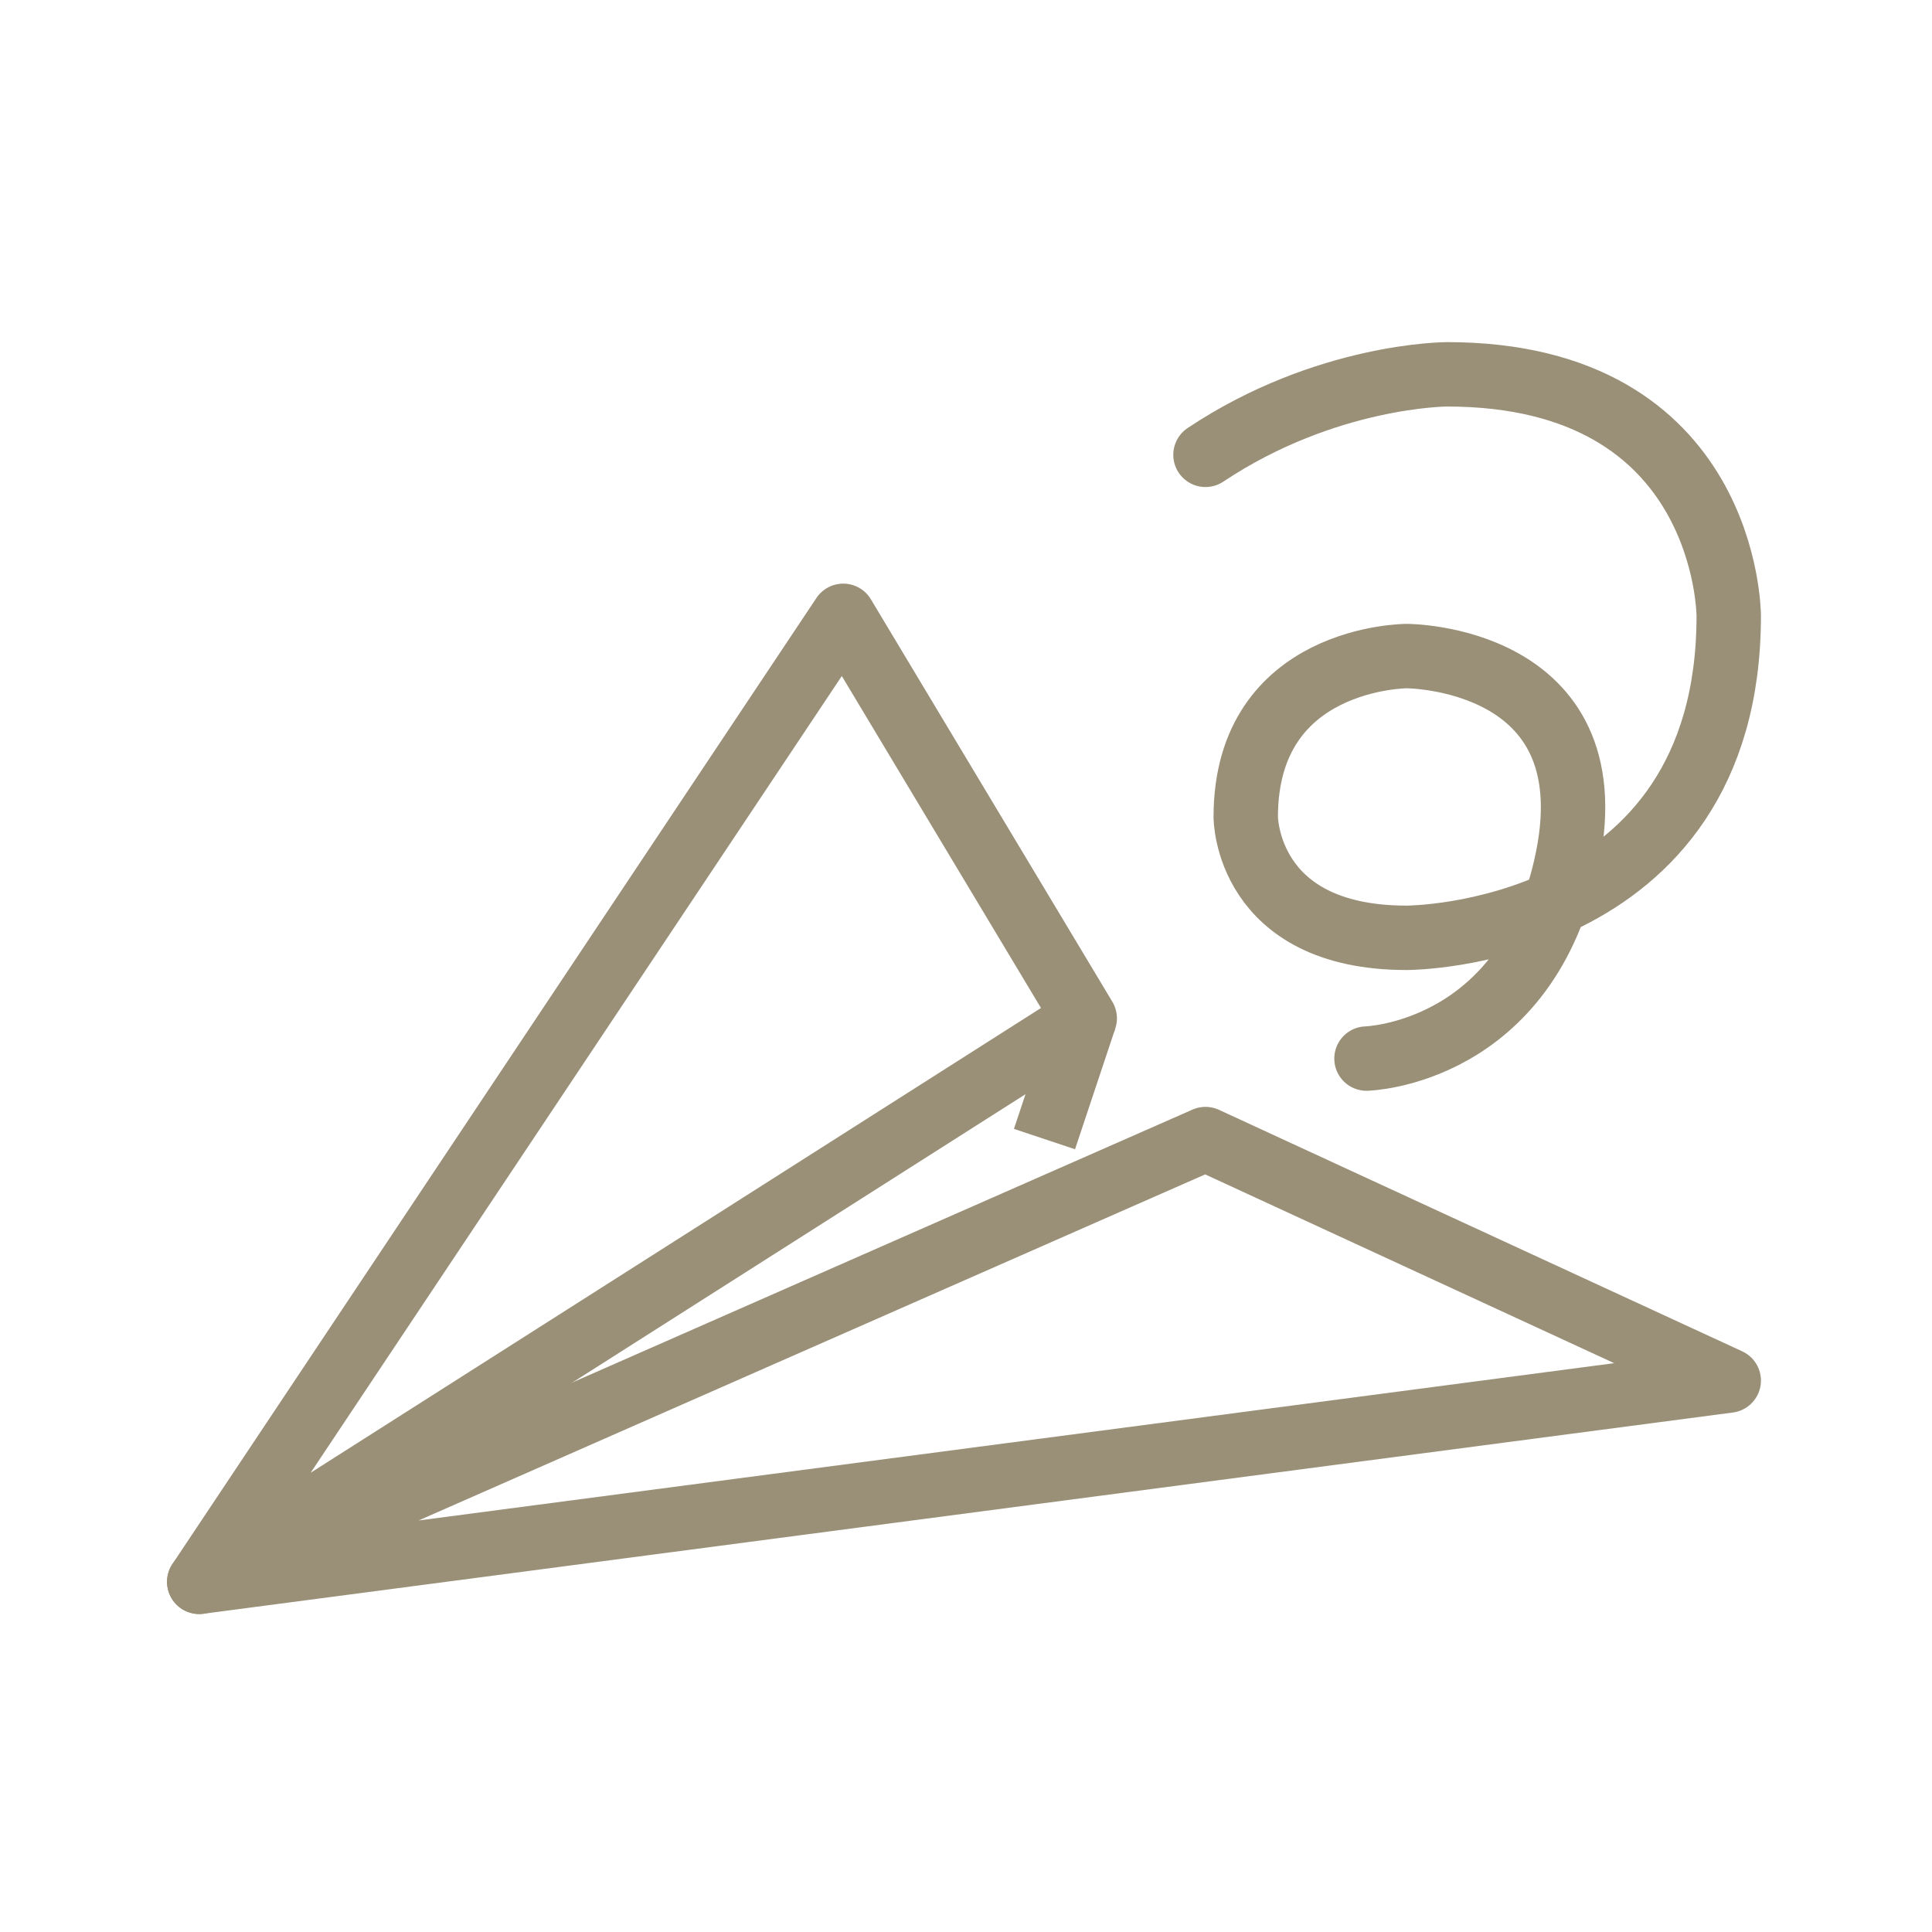
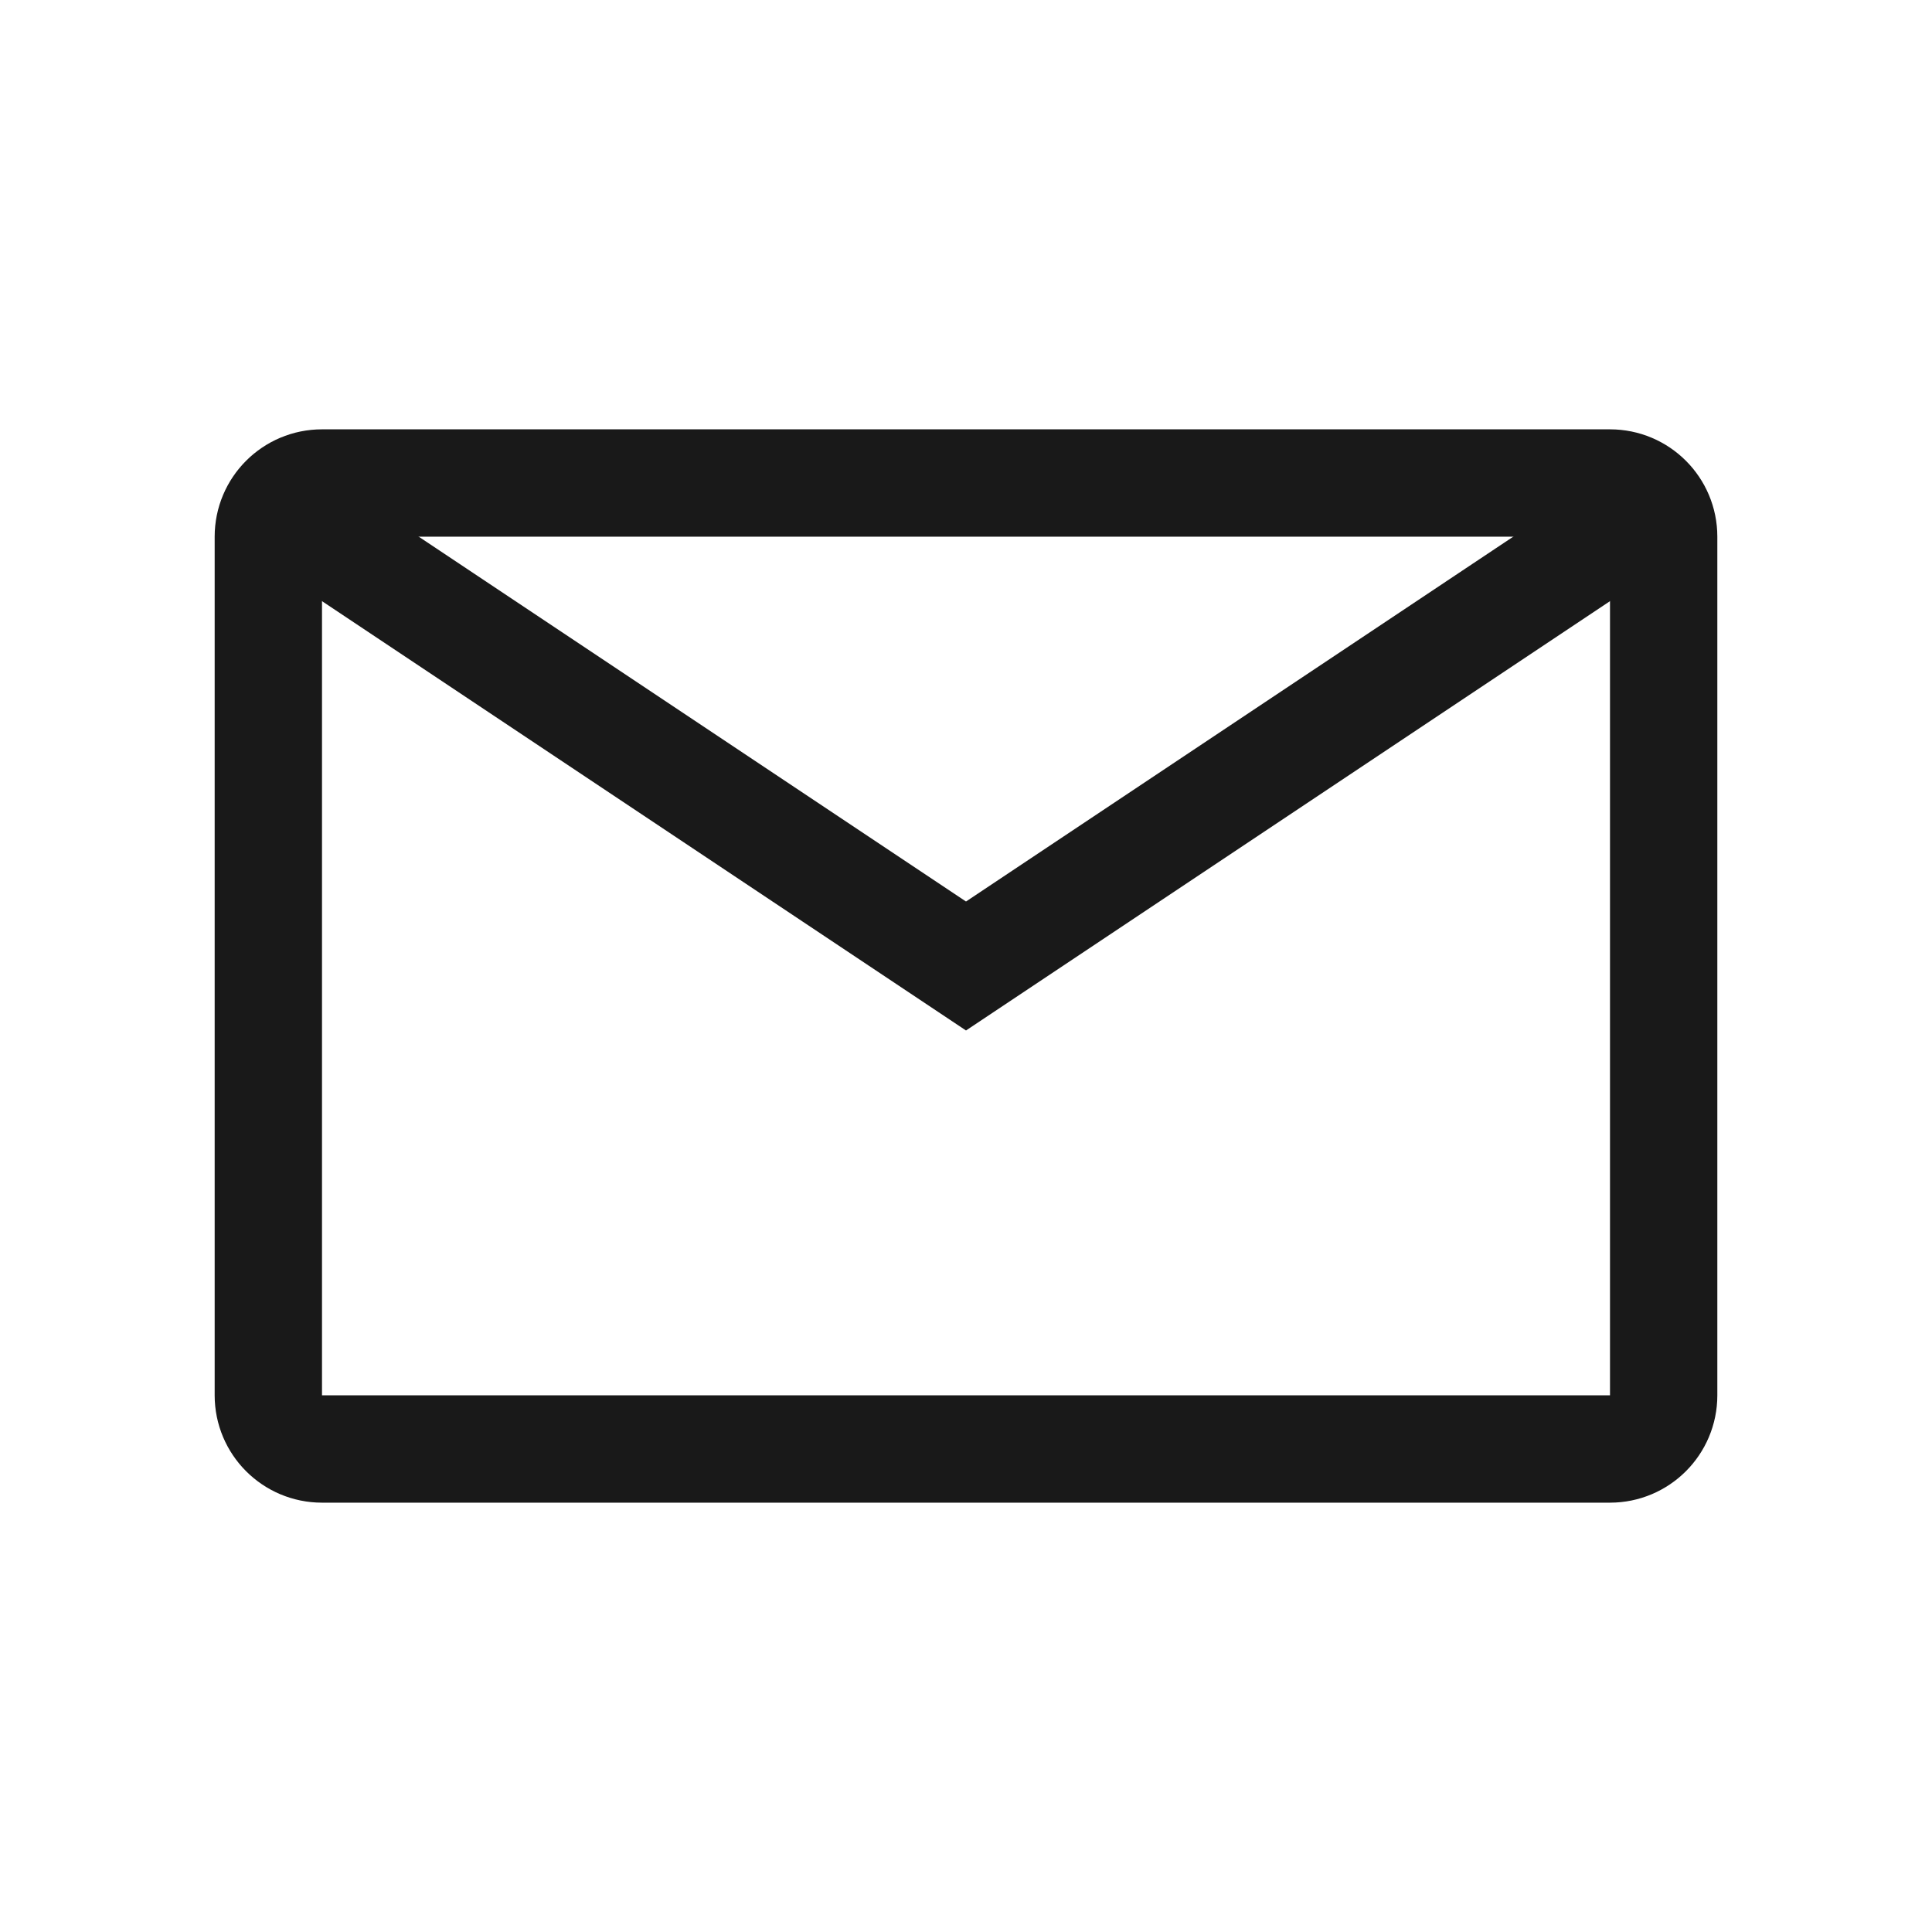
- <svg xmlns="http://www.w3.org/2000/svg" version="1.1" id="Layer_1" x="0px" y="0px" viewBox="0 0 48 48" style="enable-background:new 0 0 48 48;" xml:space="preserve">
-   <style type="text/css">
- 	.st0{fill:none;stroke:#9a8f77;stroke-width:1.6;stroke-linejoin:round;stroke-miterlimit:10;}
- 	.st1{fill:none;stroke:#9a8f77;stroke-width:1.6;stroke-linecap:round;stroke-linejoin:round;stroke-miterlimit:10;}
- </style>
-   <g>
-     <polygon class="st0" points="4.95,39.3 26.95,25.3 20.95,15.3  " />
-     <polygon class="st0" points="29.95,28.3 4.95,39.3 42.95,34.3  " />
-     <line class="st0" x1="25.95" y1="28.3" x2="26.95" y2="25.3" />
-   </g>
-   <path class="st1" d="M33.95,26.3c0,0,4.02-0.1,5-5c1-5-4-5-4-5s-4,0-4,4c0,0,0,3,4,3c0,0,8,0,8-8c0,0,0-6-7-6c0,0-3,0-6,2" />
+ <svg xmlns="http://www.w3.org/2000/svg" width="18" height="18" viewBox="0 0 18 18" fill="none">
+   <rect x="2.5" y="4.5" width="13" height="9" rx="0.5" stroke="#191919" />
+   <path d="M3 5L9 9L15 5" stroke="#191919" stroke-linecap="round" />
</svg>
